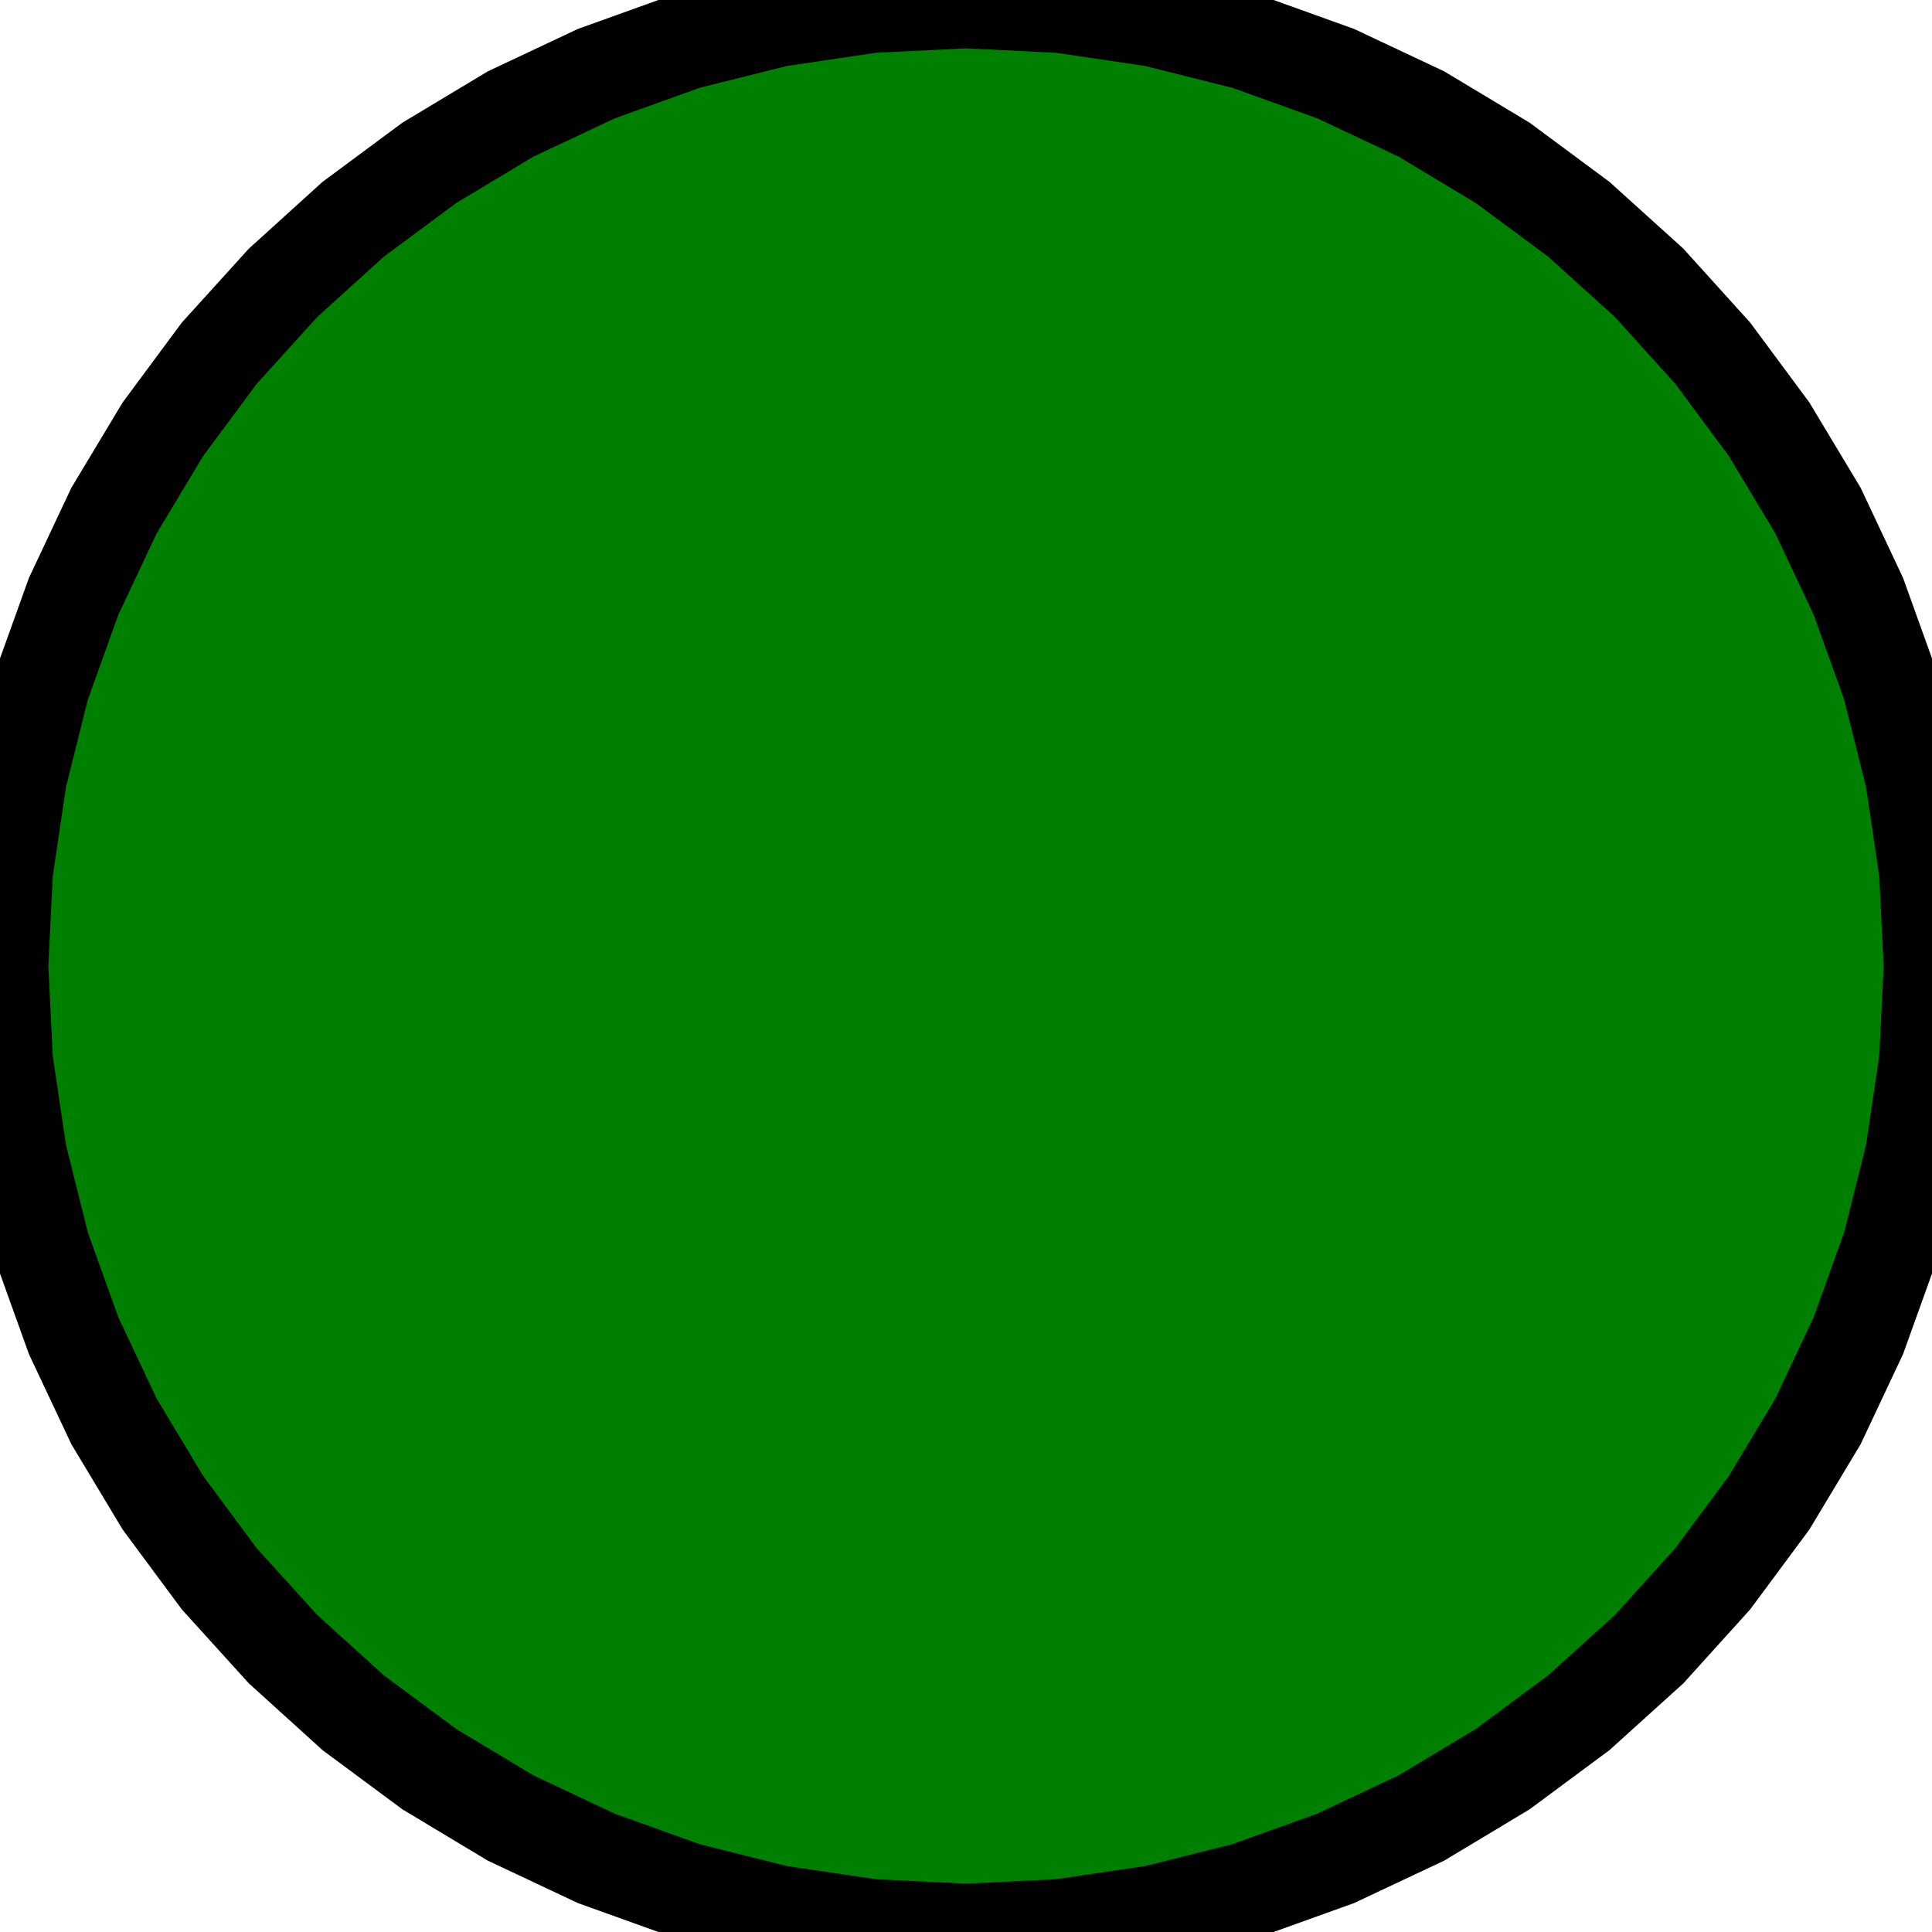
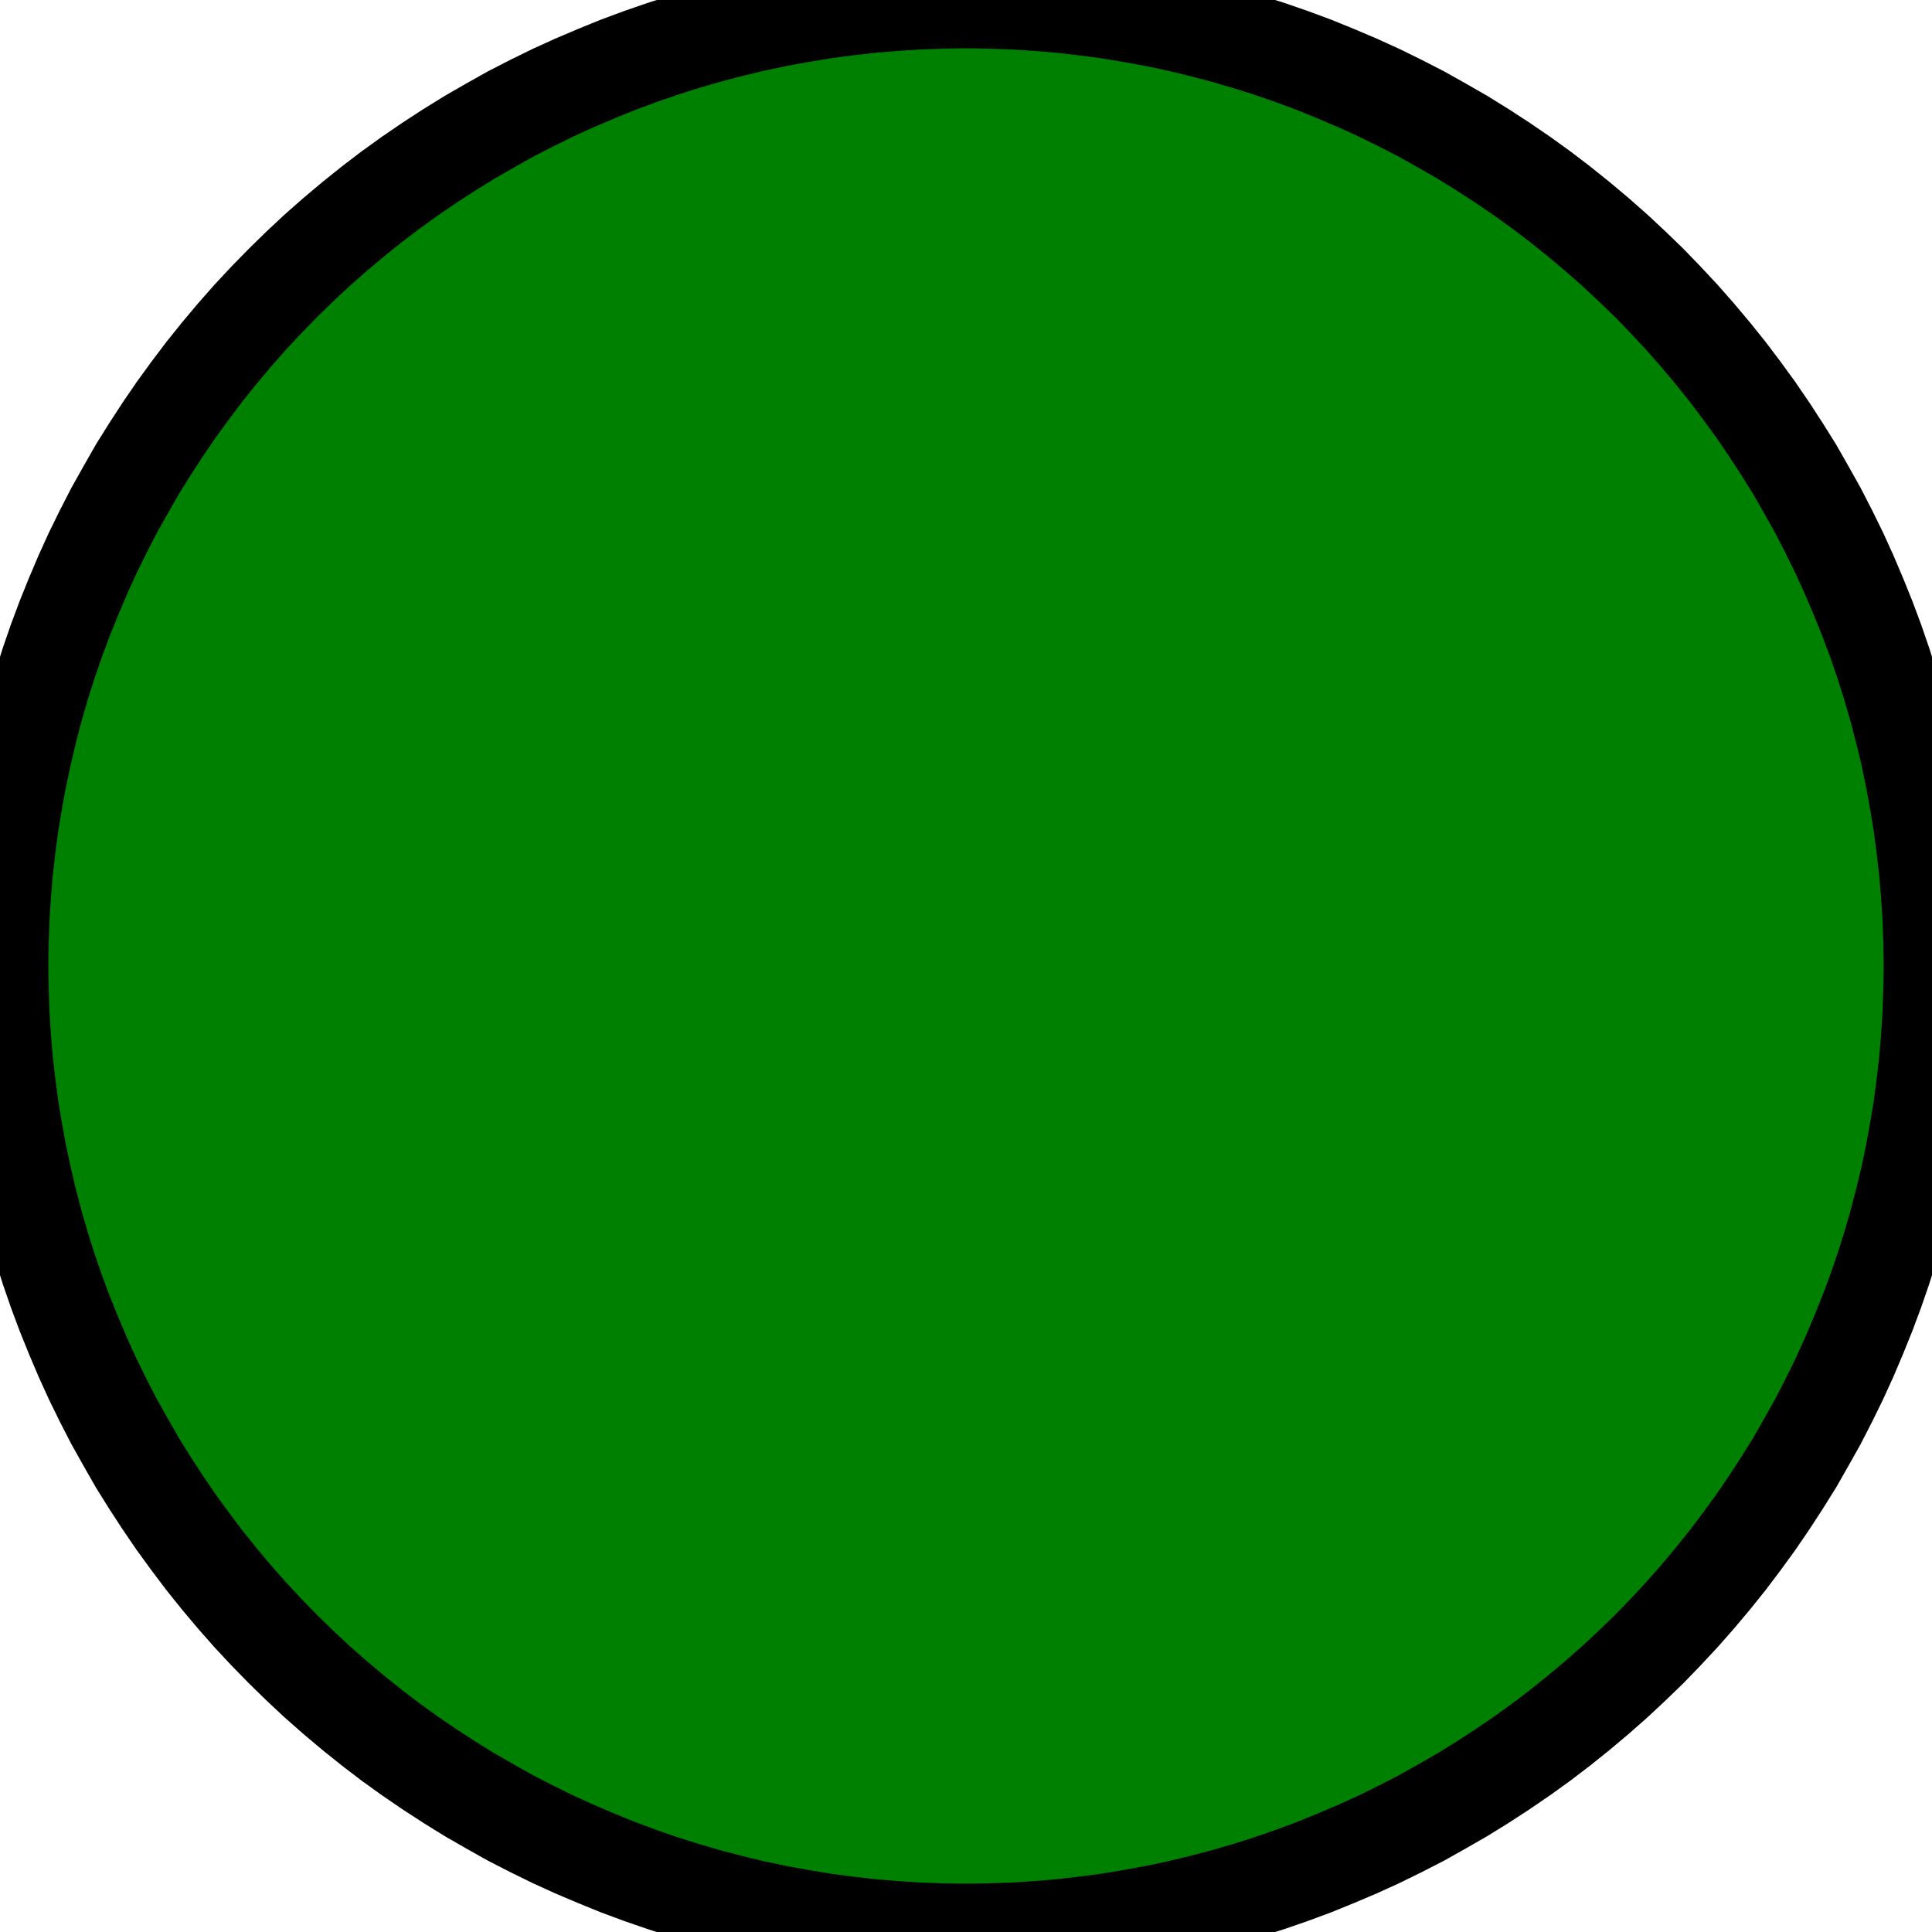
<svg xmlns="http://www.w3.org/2000/svg" width="10mm" height="10mm" viewBox="-18 -5 10 10" version="1.1">
-   <path d=" M -12.51,4.976 L -12.024,4.904 L -11.549,4.785 L -11.087,4.619 L -10.643,4.41 L -10.222,4.157  L -9.828,3.865 L -9.464,3.536 L -9.135,3.172 L -8.843,2.778 L -8.59,2.357 L -8.381,1.913  L -8.215,1.451 L -8.096,0.975 L -8.024,0.49 L -8,-0 L -8.024,-0.49 L -8.096,-0.975  L -8.215,-1.451 L -8.381,-1.913 L -8.59,-2.357 L -8.843,-2.778 L -9.135,-3.172 L -9.464,-3.536  L -9.828,-3.865 L -10.222,-4.157 L -10.643,-4.41 L -11.087,-4.619 L -11.549,-4.785 L -12.024,-4.904  L -12.51,-4.976 L -13,-5 L -13.49,-4.976 L -13.976,-4.904 L -14.451,-4.785 L -14.913,-4.619  L -15.357,-4.41 L -15.778,-4.157 L -16.172,-3.865 L -16.535,-3.536 L -16.865,-3.172 L -17.157,-2.778  L -17.41,-2.357 L -17.619,-1.913 L -17.785,-1.451 L -17.904,-0.975 L -17.976,-0.49 L -18,-0  L -17.976,0.49 L -17.904,0.975 L -17.785,1.451 L -17.619,1.913 L -17.41,2.357 L -17.157,2.778  L -16.865,3.172 L -16.535,3.536 L -16.172,3.865 L -15.778,4.157 L -15.357,4.41 L -14.913,4.619  L -14.451,4.785 L -13.976,4.904 L -13.49,4.976 L -13,5 z " stroke="black" fill="green" stroke-width="0.5" />
+   <path d=" M -12.877,4.998 L -12.755,4.994 L -12.632,4.986 L -12.51,4.976 L -12.388,4.962 L -12.266,4.946  L -12.145,4.926 L -12.024,4.904 L -11.905,4.879 L -11.785,4.85 L -11.666,4.819 L -11.549,4.785  L -11.432,4.748 L -11.316,4.708 L -11.2,4.665 L -11.087,4.619 L -10.974,4.571 L -10.862,4.52  L -10.752,4.466 L -10.643,4.41 L -10.536,4.35 L -10.43,4.289 L -10.325,4.224 L -10.222,4.157  L -10.121,4.088 L -10.021,4.016 L -9.924,3.942 L -9.828,3.865 L -9.734,3.786 L -9.642,3.705  L -9.552,3.621 L -9.464,3.536 L -9.379,3.448 L -9.295,3.358 L -9.214,3.266 L -9.135,3.172  L -9.058,3.076 L -8.984,2.978 L -8.912,2.879 L -8.843,2.778 L -8.776,2.675 L -8.711,2.571  L -8.65,2.464 L -8.59,2.357 L -8.534,2.248 L -8.48,2.138 L -8.429,2.026 L -8.381,1.913  L -8.335,1.799 L -8.292,1.684 L -8.252,1.568 L -8.215,1.451 L -8.181,1.334 L -8.15,1.215  L -8.121,1.096 L -8.096,0.975 L -8.074,0.855 L -8.054,0.734 L -8.038,0.612 L -8.024,0.49  L -8.014,0.368 L -8.006,0.245 L -8.002,0.123 L -8,-0 L -8.002,-0.123 L -8.006,-0.245  L -8.014,-0.368 L -8.024,-0.49 L -8.038,-0.612 L -8.054,-0.734 L -8.074,-0.855 L -8.096,-0.975  L -8.121,-1.096 L -8.15,-1.215 L -8.181,-1.334 L -8.215,-1.451 L -8.252,-1.568 L -8.292,-1.684  L -8.335,-1.799 L -8.381,-1.913 L -8.429,-2.026 L -8.48,-2.138 L -8.534,-2.248 L -8.59,-2.357  L -8.65,-2.464 L -8.711,-2.571 L -8.776,-2.675 L -8.843,-2.778 L -8.912,-2.879 L -8.984,-2.978  L -9.058,-3.076 L -9.135,-3.172 L -9.214,-3.266 L -9.295,-3.358 L -9.379,-3.448 L -9.464,-3.536  L -9.552,-3.621 L -9.642,-3.705 L -9.734,-3.786 L -9.828,-3.865 L -9.924,-3.942 L -10.021,-4.016  L -10.121,-4.088 L -10.222,-4.157 L -10.325,-4.224 L -10.43,-4.289 L -10.536,-4.35 L -10.643,-4.41  L -10.752,-4.466 L -10.862,-4.52 L -10.974,-4.571 L -11.087,-4.619 L -11.2,-4.665 L -11.316,-4.708  L -11.432,-4.748 L -11.549,-4.785 L -11.666,-4.819 L -11.785,-4.85 L -11.905,-4.879 L -12.024,-4.904  L -12.145,-4.926 L -12.266,-4.946 L -12.388,-4.962 L -12.51,-4.976 L -12.632,-4.986 L -12.755,-4.994  L -12.877,-4.998 L -13,-5 L -13.123,-4.998 L -13.245,-4.994 L -13.368,-4.986 L -13.49,-4.976  L -13.612,-4.962 L -13.734,-4.946 L -13.855,-4.926 L -13.976,-4.904 L -14.095,-4.879 L -14.215,-4.85  L -14.334,-4.819 L -14.451,-4.785 L -14.568,-4.748 L -14.684,-4.708 L -14.8,-4.665 L -14.913,-4.619  L -15.026,-4.571 L -15.138,-4.52 L -15.248,-4.466 L -15.357,-4.41 L -15.464,-4.35 L -15.57,-4.289  L -15.675,-4.224 L -15.778,-4.157 L -15.879,-4.088 L -15.979,-4.016 L -16.076,-3.942 L -16.172,-3.865  L -16.266,-3.786 L -16.358,-3.705 L -16.448,-3.621 L -16.535,-3.536 L -16.621,-3.448 L -16.705,-3.358  L -16.786,-3.266 L -16.865,-3.172 L -16.942,-3.076 L -17.016,-2.978 L -17.088,-2.879 L -17.157,-2.778  L -17.224,-2.675 L -17.289,-2.571 L -17.35,-2.464 L -17.41,-2.357 L -17.466,-2.248 L -17.52,-2.138  L -17.571,-2.026 L -17.619,-1.913 L -17.665,-1.799 L -17.708,-1.684 L -17.748,-1.568 L -17.785,-1.451  L -17.819,-1.334 L -17.85,-1.215 L -17.878,-1.096 L -17.904,-0.975 L -17.926,-0.855 L -17.946,-0.734  L -17.962,-0.612 L -17.976,-0.49 L -17.986,-0.368 L -17.994,-0.245 L -17.998,-0.123 L -18,-0  L -17.998,0.123 L -17.994,0.245 L -17.986,0.368 L -17.976,0.49 L -17.962,0.612 L -17.946,0.734  L -17.926,0.855 L -17.904,0.975 L -17.878,1.096 L -17.85,1.215 L -17.819,1.334 L -17.785,1.451  L -17.748,1.568 L -17.708,1.684 L -17.665,1.799 L -17.619,1.913 L -17.571,2.026 L -17.52,2.138  L -17.466,2.248 L -17.41,2.357 L -17.35,2.464 L -17.289,2.571 L -17.224,2.675 L -17.157,2.778  L -17.088,2.879 L -17.016,2.978 L -16.942,3.076 L -16.865,3.172 L -16.786,3.266 L -16.705,3.358  L -16.621,3.448 L -16.535,3.536 L -16.448,3.621 L -16.358,3.705 L -16.266,3.786 L -16.172,3.865  L -16.076,3.942 L -15.979,4.016 L -15.879,4.088 L -15.778,4.157 L -15.675,4.224 L -15.57,4.289  L -15.464,4.35 L -15.357,4.41 L -15.248,4.466 L -15.138,4.52 L -15.026,4.571 L -14.913,4.619  L -14.8,4.665 L -14.684,4.708 L -14.568,4.748 L -14.451,4.785 L -14.334,4.819 L -14.215,4.85  L -14.095,4.879 L -13.976,4.904 L -13.855,4.926 L -13.734,4.946 L -13.612,4.962 L -13.49,4.976  L -13.368,4.986 L -13.245,4.994 L -13.123,4.998 L -13,5 z " stroke="black" fill="green" stroke-width="0.5" />
</svg>
